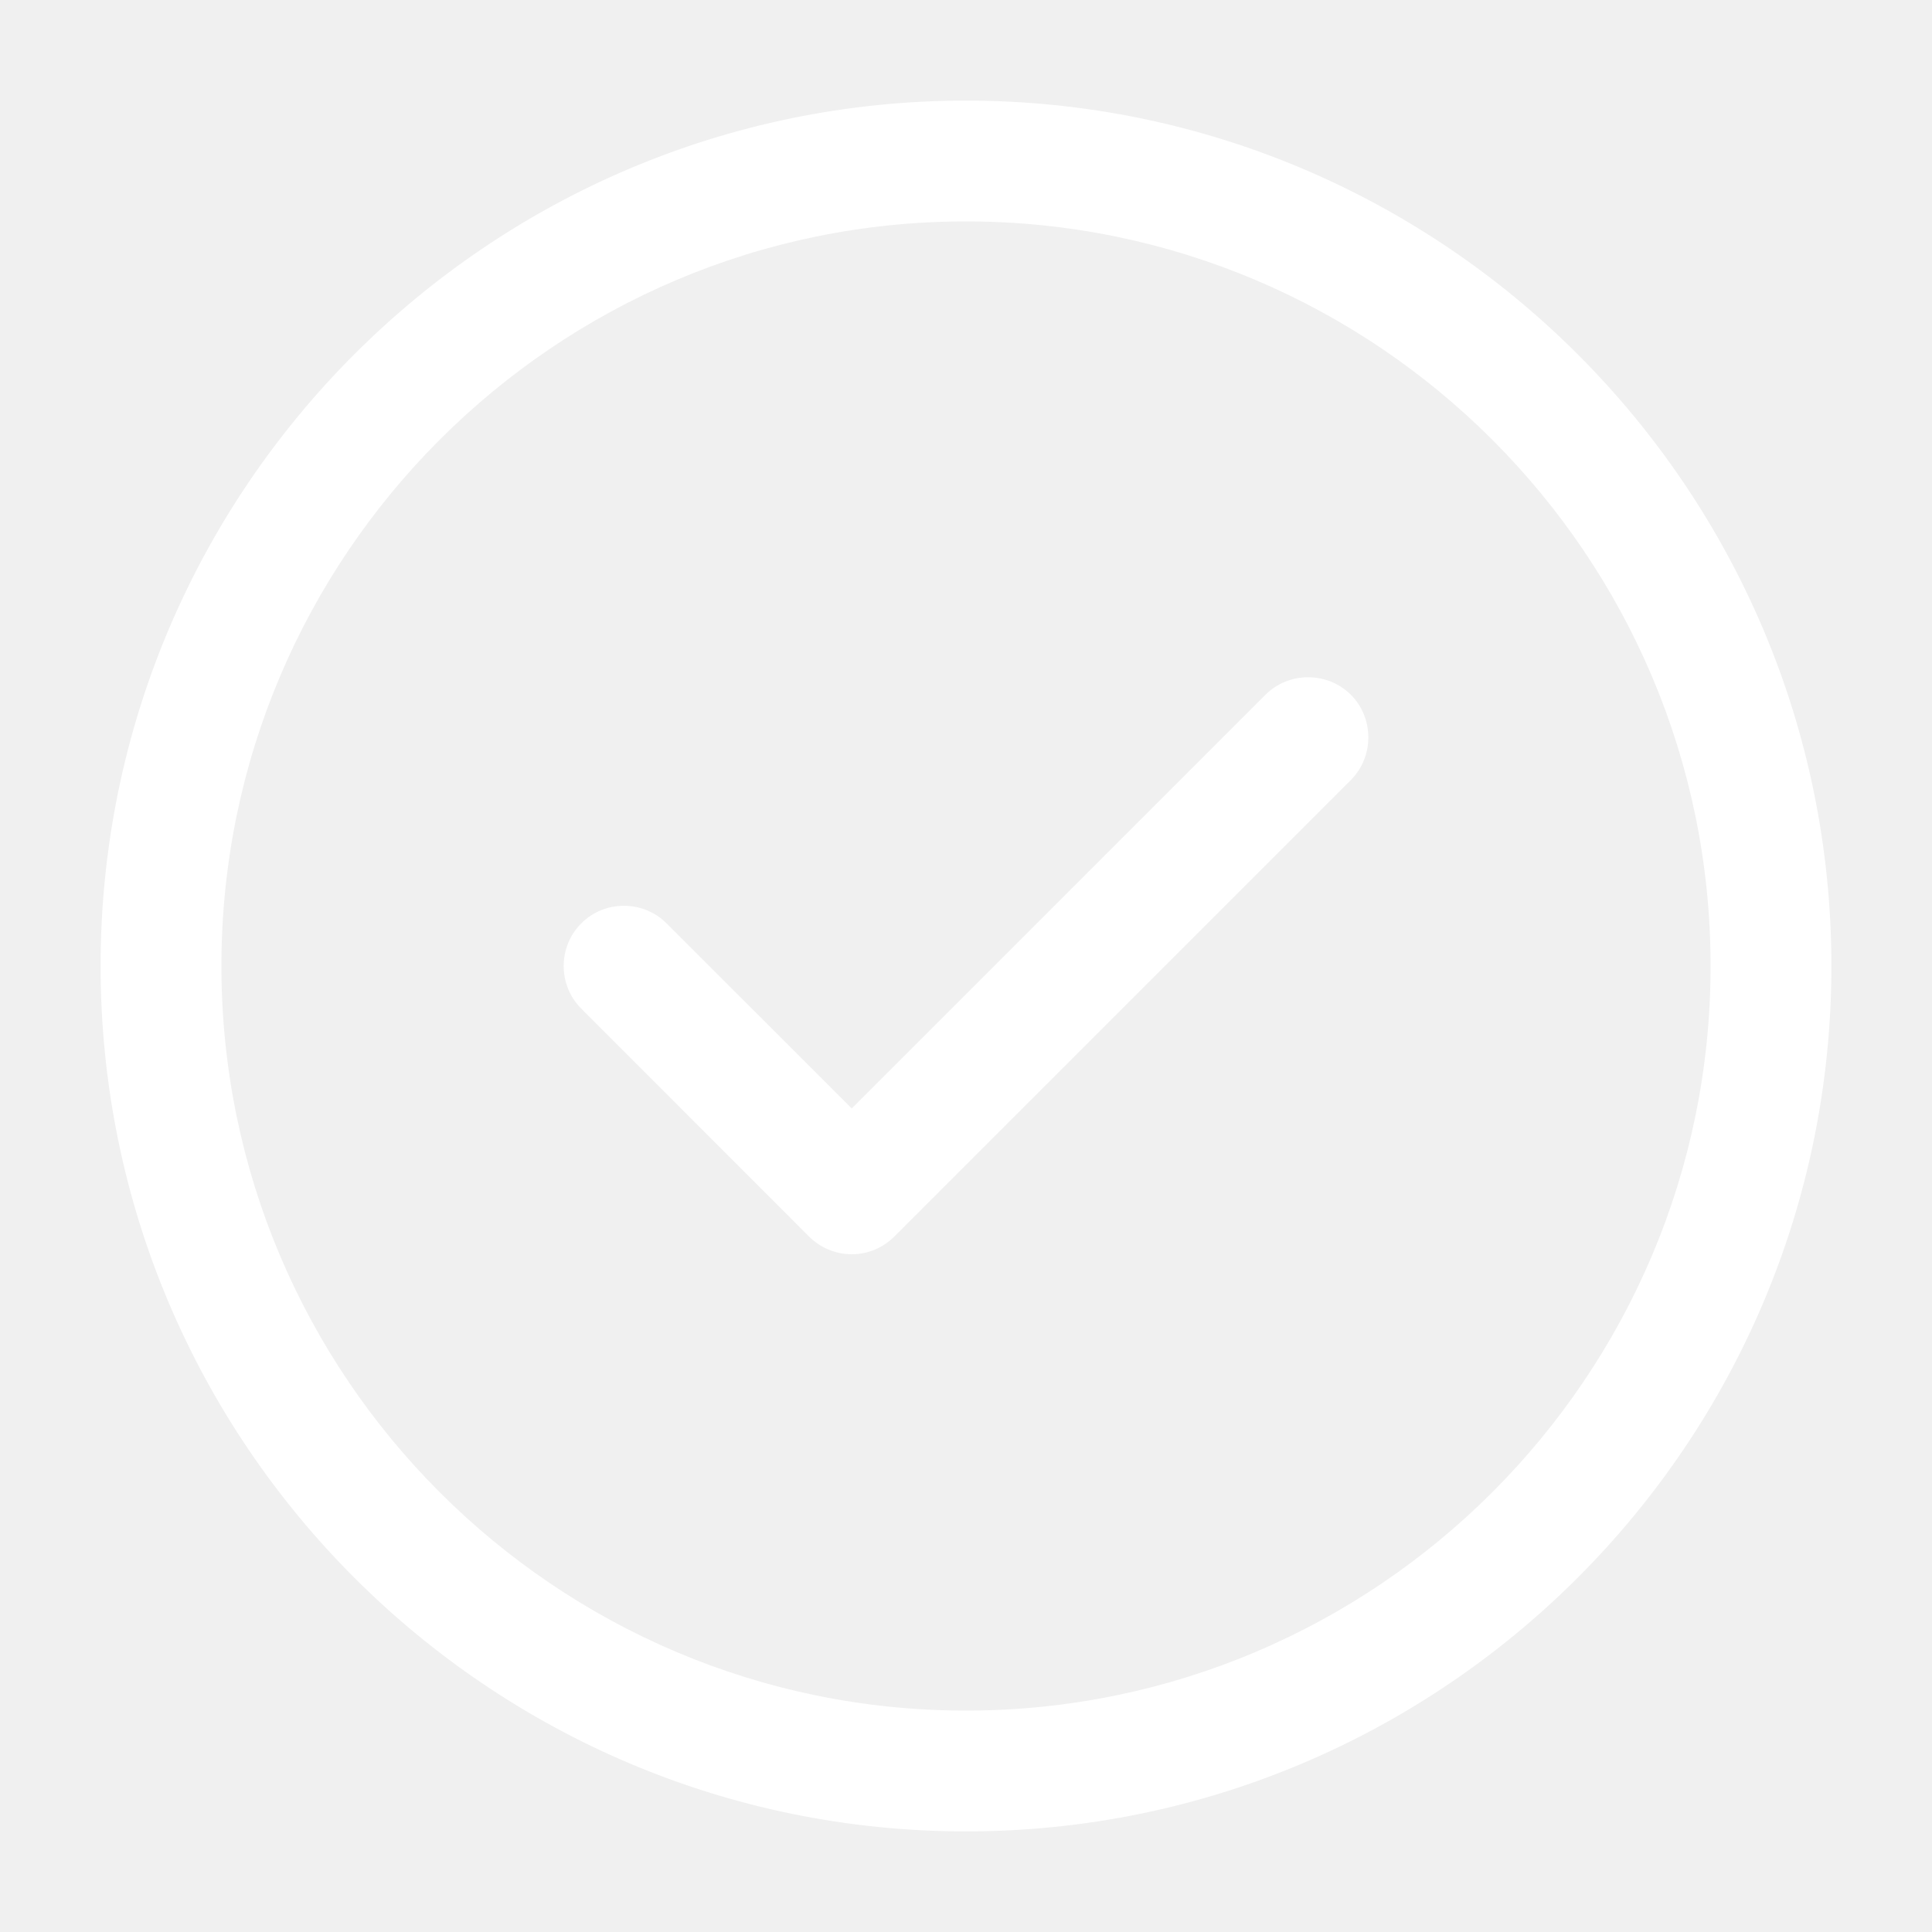
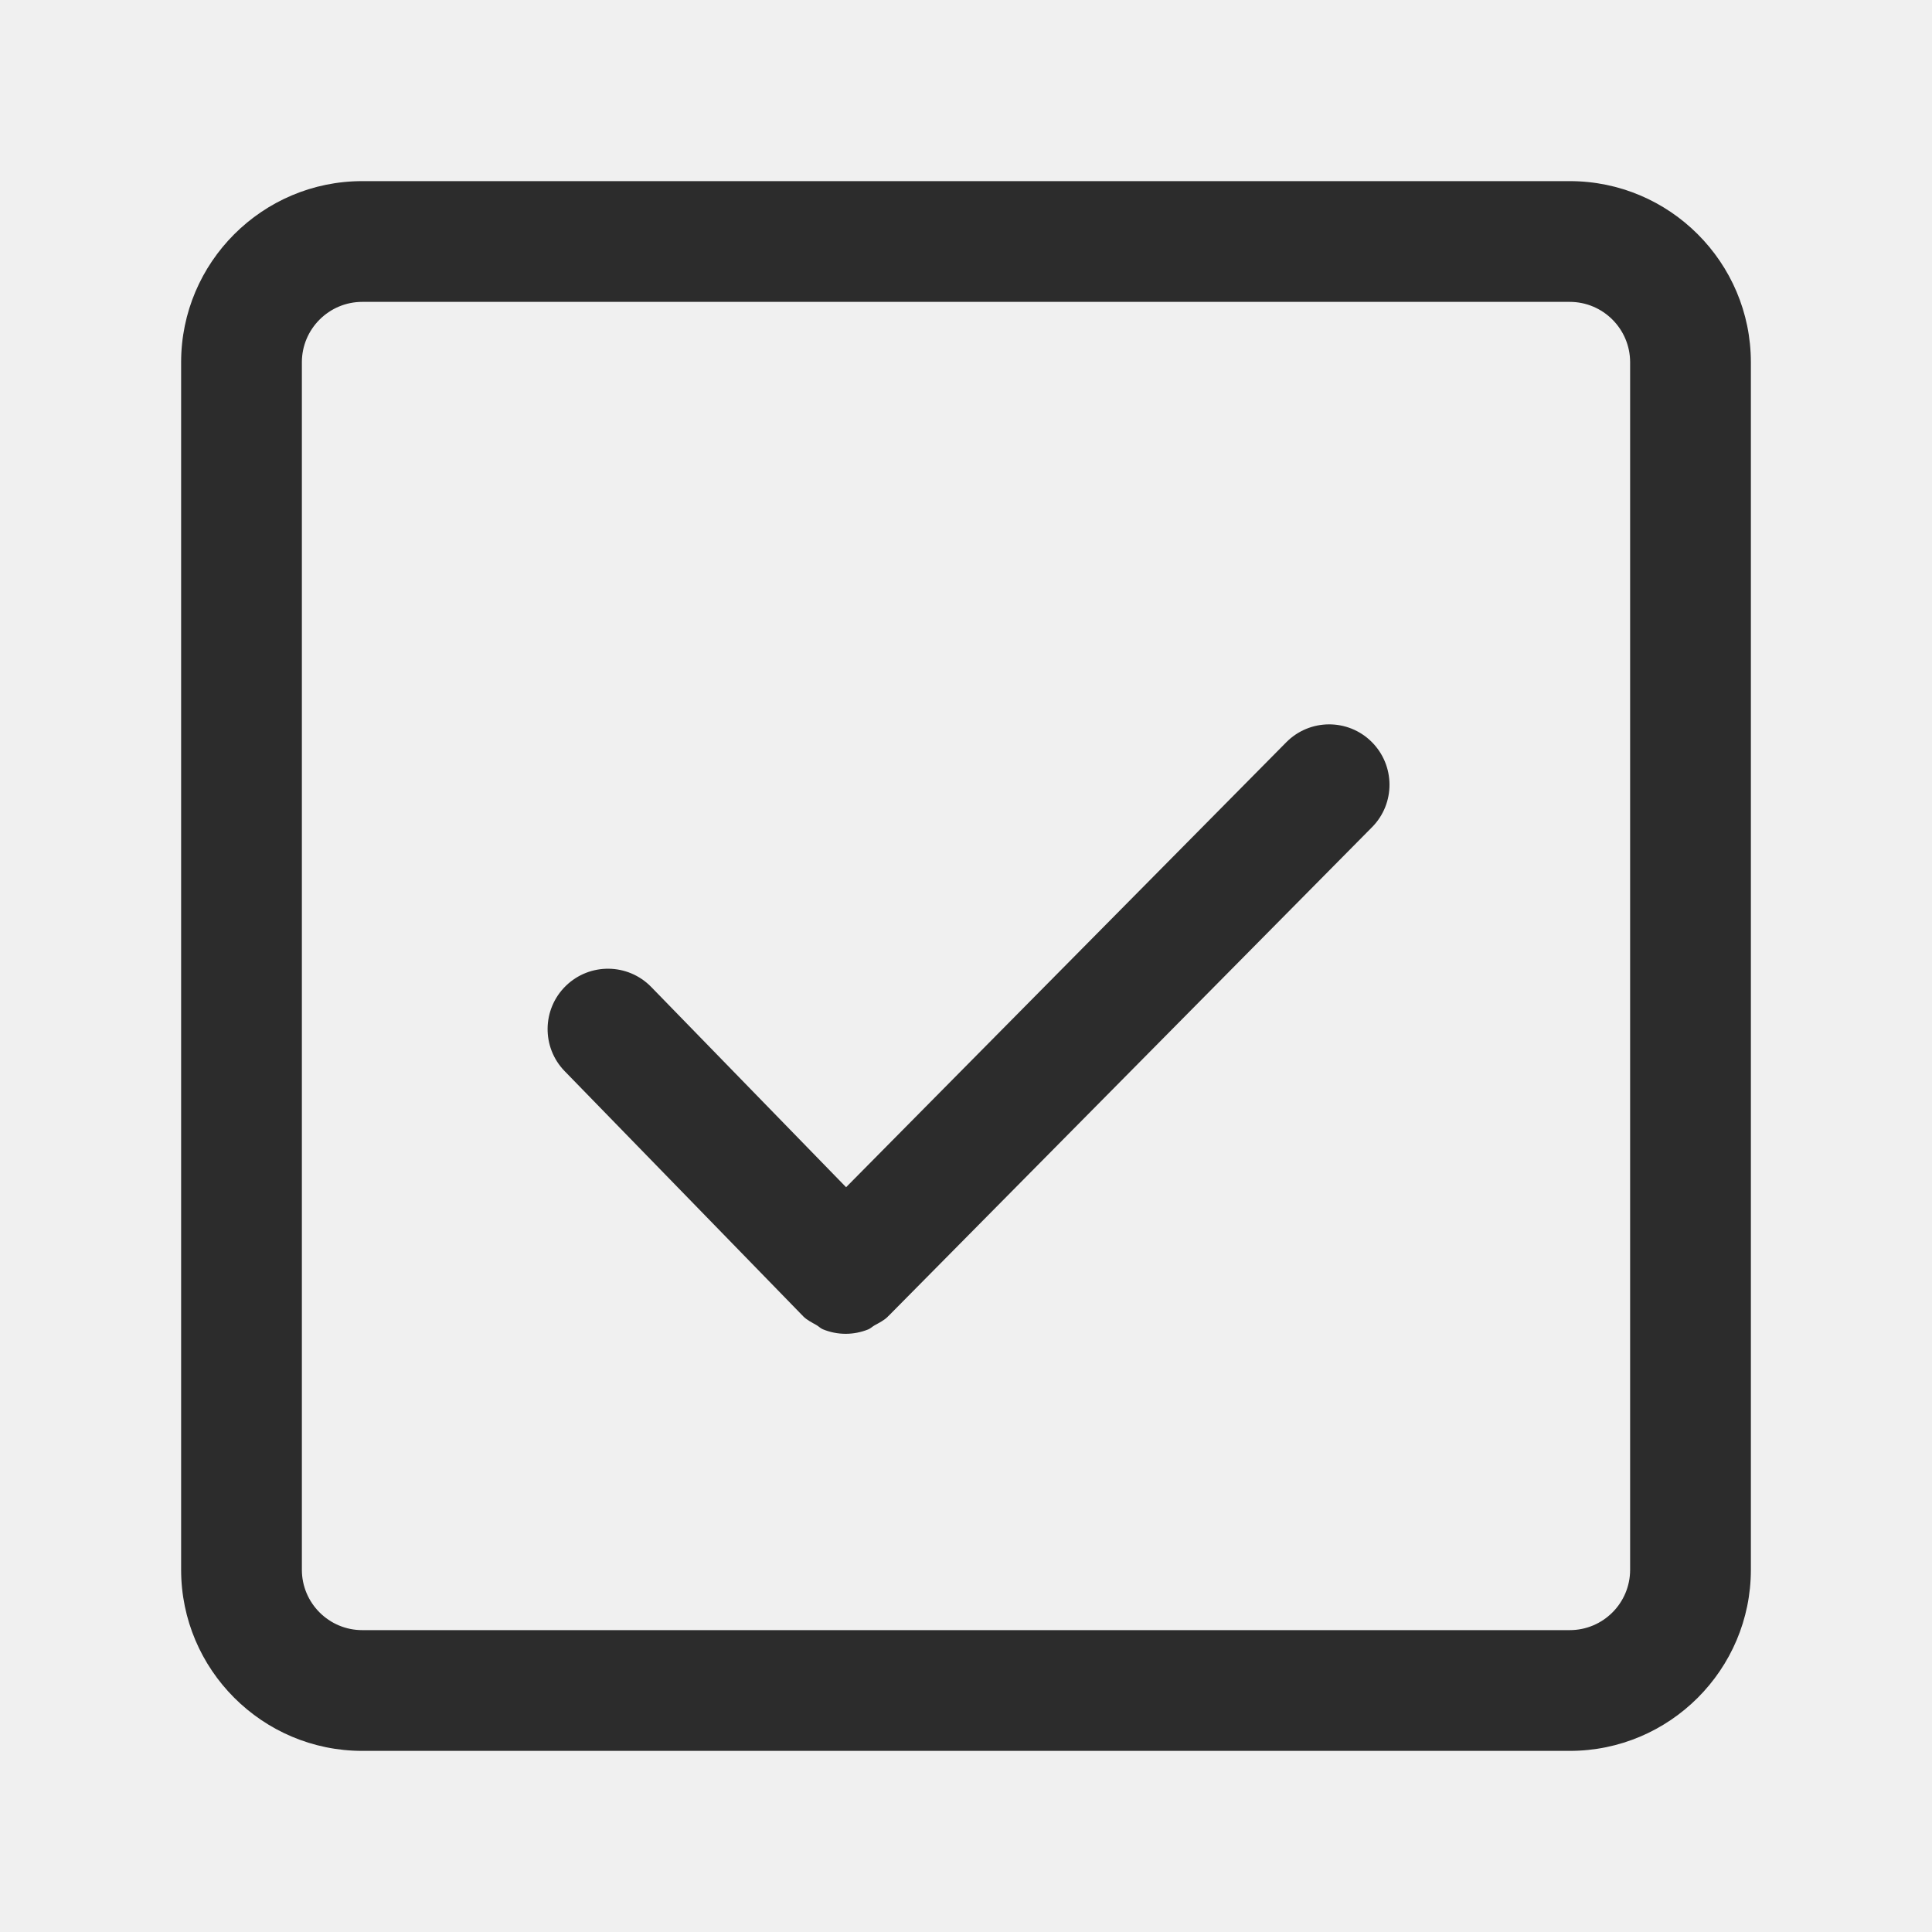
- <svg xmlns="http://www.w3.org/2000/svg" width="15" height="15" viewBox="0 0 15 15" fill="none">
-   <path d="M7.5 14.219C3.794 14.219 0.781 11.206 0.781 7.5C0.781 3.794 3.794 0.781 7.5 0.781C11.206 0.781 14.219 3.794 14.219 7.5C14.219 11.206 11.206 14.219 7.5 14.219ZM7.5 1.719C4.312 1.719 1.719 4.312 1.719 7.5C1.719 10.688 4.312 13.281 7.5 13.281C10.688 13.281 13.281 10.688 13.281 7.5C13.281 4.312 10.688 1.719 7.5 1.719Z" fill="white" />
-   <path d="M6.613 9.738C6.488 9.738 6.369 9.688 6.281 9.6L4.513 7.831C4.331 7.65 4.331 7.35 4.513 7.169C4.694 6.987 4.994 6.987 5.175 7.169L6.613 8.606L9.825 5.394C10.006 5.213 10.306 5.213 10.488 5.394C10.669 5.575 10.669 5.875 10.488 6.056L6.944 9.6C6.856 9.688 6.738 9.738 6.613 9.738Z" fill="white" />
+ <svg xmlns="http://www.w3.org/2000/svg" t="1644806815372" class="icon" viewBox="0 0 1024 1024" version="1.1" p-id="5183" width="200" height="200">
+   <path d="M726.977 393.184c-12.544-12.447-32.832-12.32-45.248 0.256L448.447 629.249l-103.264-106.112c-12.353-12.704-32.608-12.927-45.248-0.64-12.673 12.32-12.96 32.608-0.64 45.248l126.017 129.503c0.064 0.096 0.193 0.096 0.256 0.193 0.064 0.064 0.096 0.193 0.16 0.256 2.016 1.983 4.512 3.2 6.881 4.545 1.247 0.673 2.24 1.792 3.52 2.303 3.872 1.6 8.001 2.4 12.096 2.4 4.065 0 8.128-0.8 11.967-2.336 1.247-0.513 2.209-1.536 3.392-2.176 2.4-1.343 4.896-2.529 6.944-4.545 0.064-0.064 0.096-0.193 0.193-0.256 0.064-0.096 0.16-0.127 0.256-0.193l256.224-259.009C739.648 425.889 739.52 405.632 726.977 393.184z" p-id="5184" fill="#2c2c2c" />
+   <path d="M832 928.001l-640 0c-52.929 0-96.001-43.072-96.001-95.999l0-640c0-52.929 43.072-96.001 96.001-96.001l640 0c52.927 0 95.999 43.072 95.999 96.001l0 640C928.001 884.929 884.929 928.001 832 928.001zM192 160.001c-17.632 0-32.001 14.369-32.001 32.001l0 640c0 17.665 14.369 31.999 32.001 31.999l640 0c17.665 0 31.999-14.336 31.999-31.999l0-640c0-17.632-14.336-32.001-31.999-32.001L192 160.001z" p-id="5185" fill="#2c2c2c" />
</svg>
